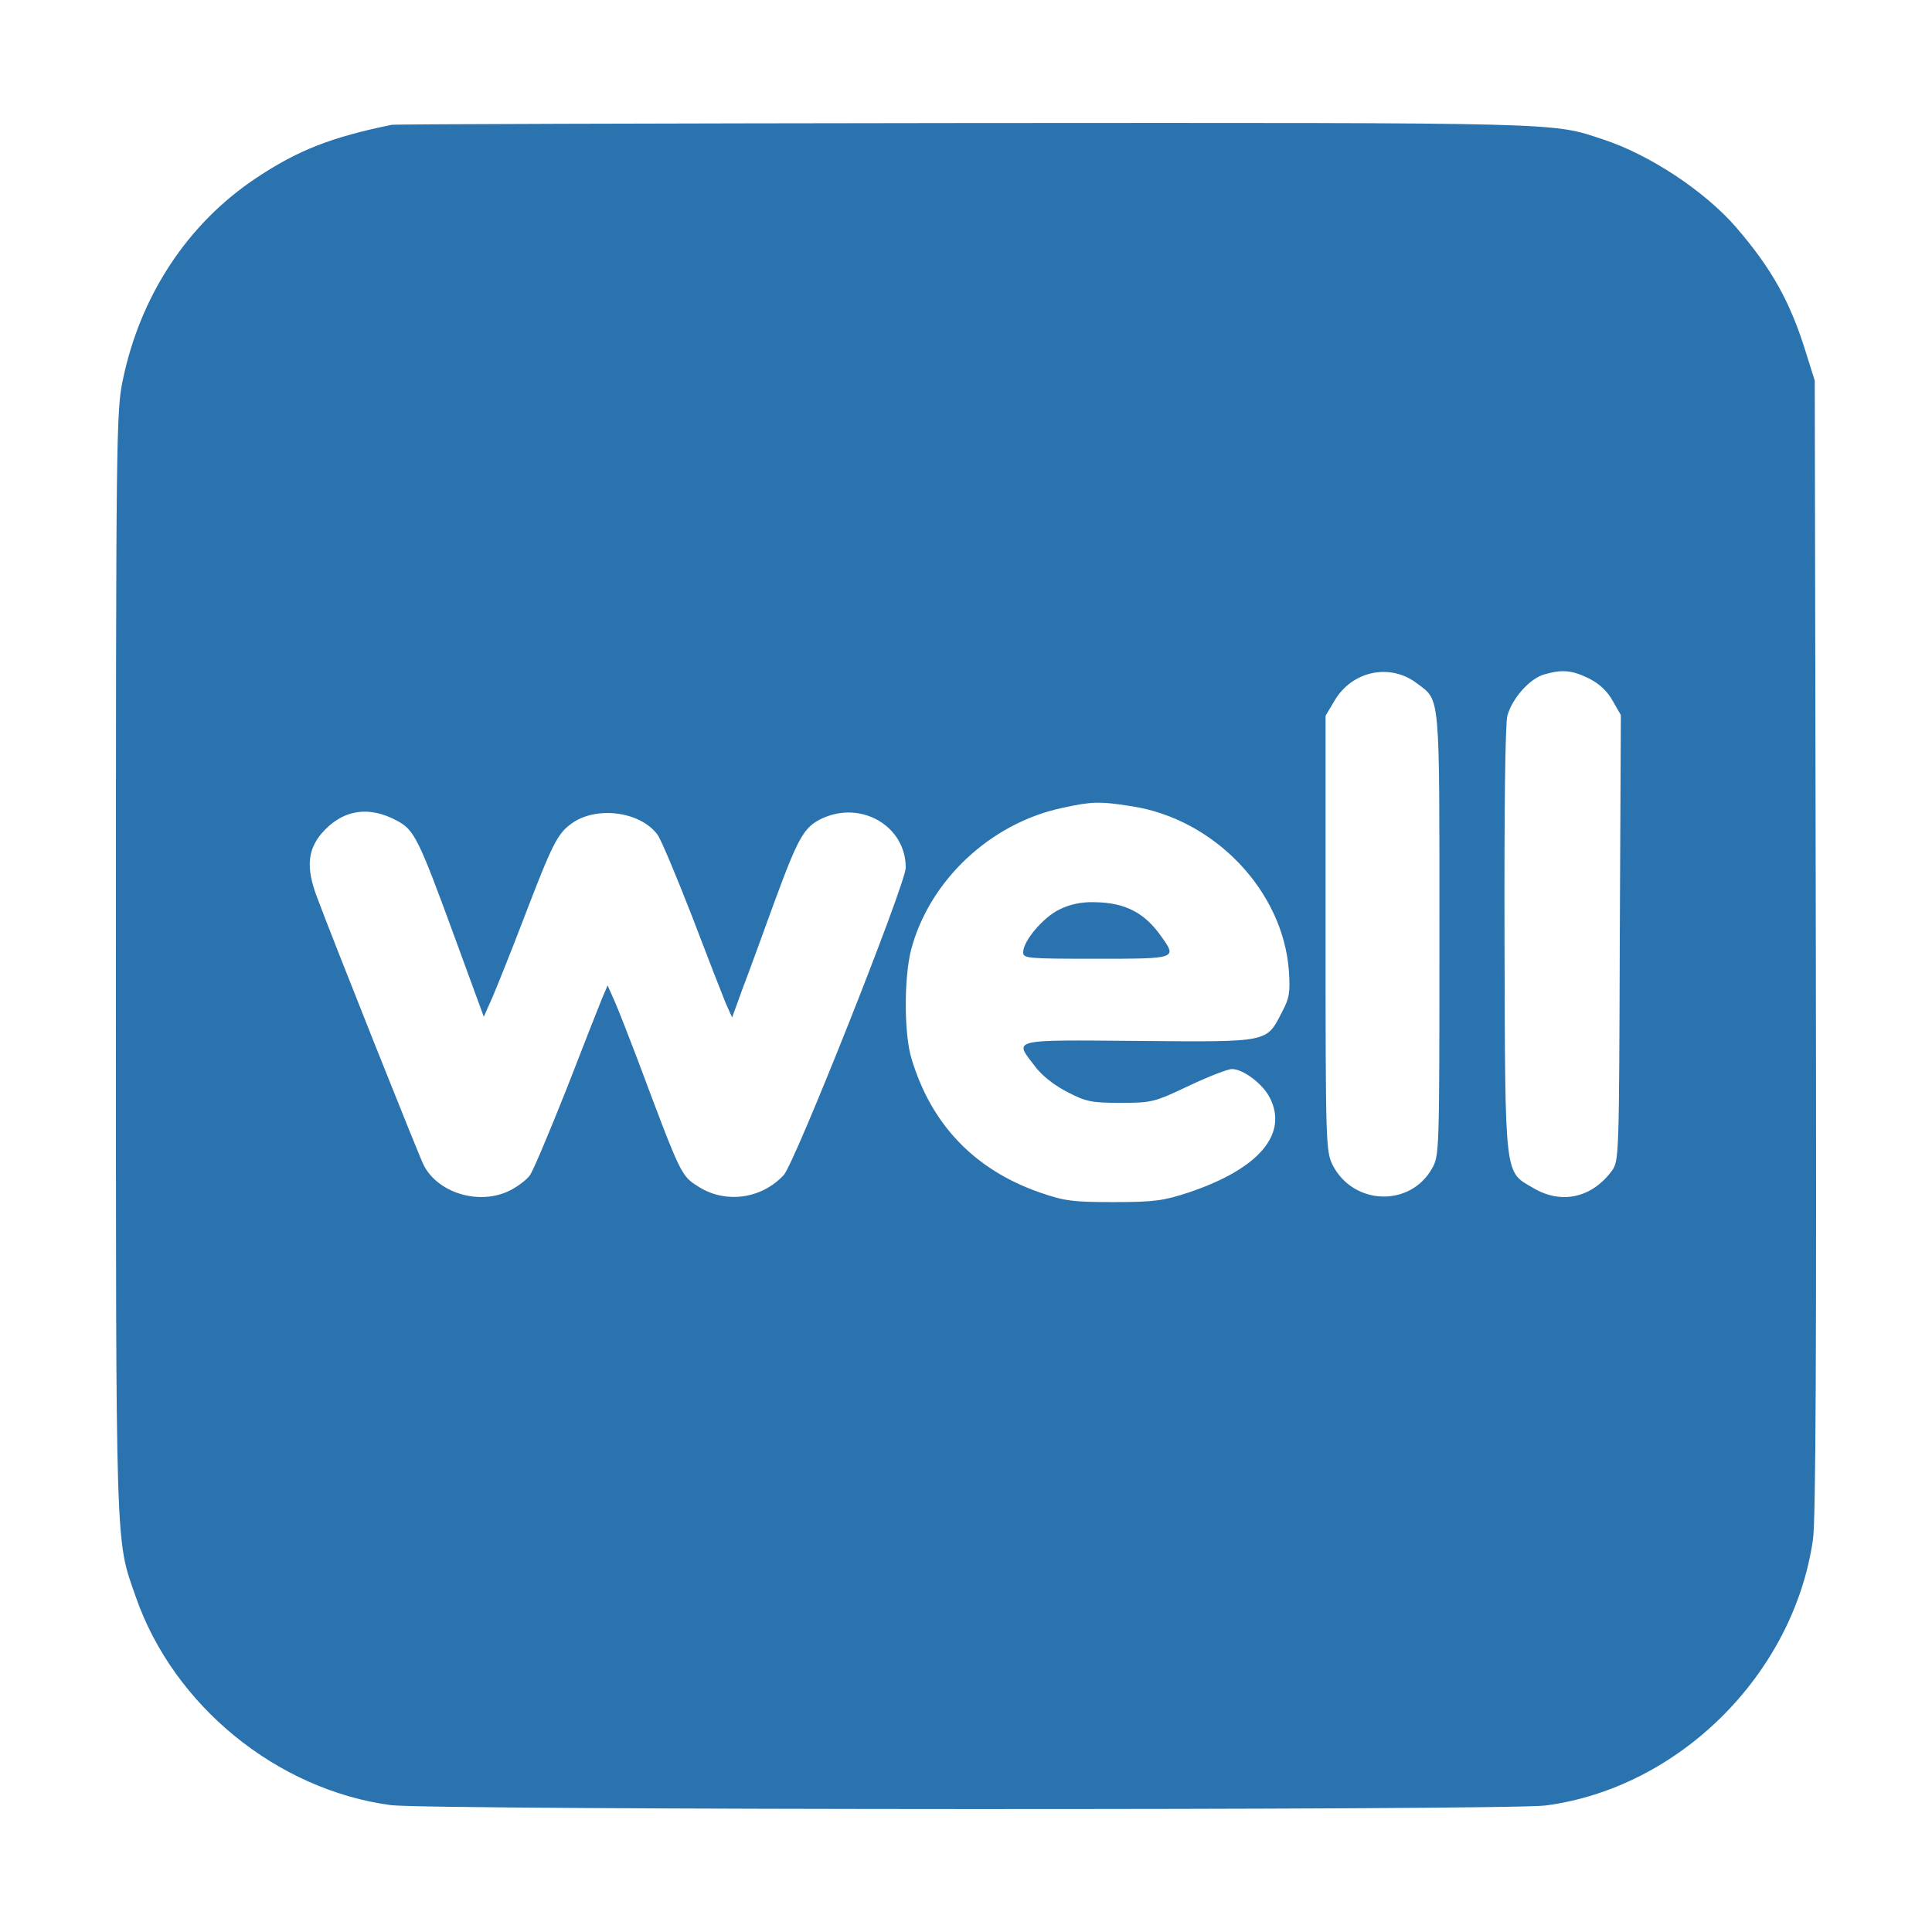
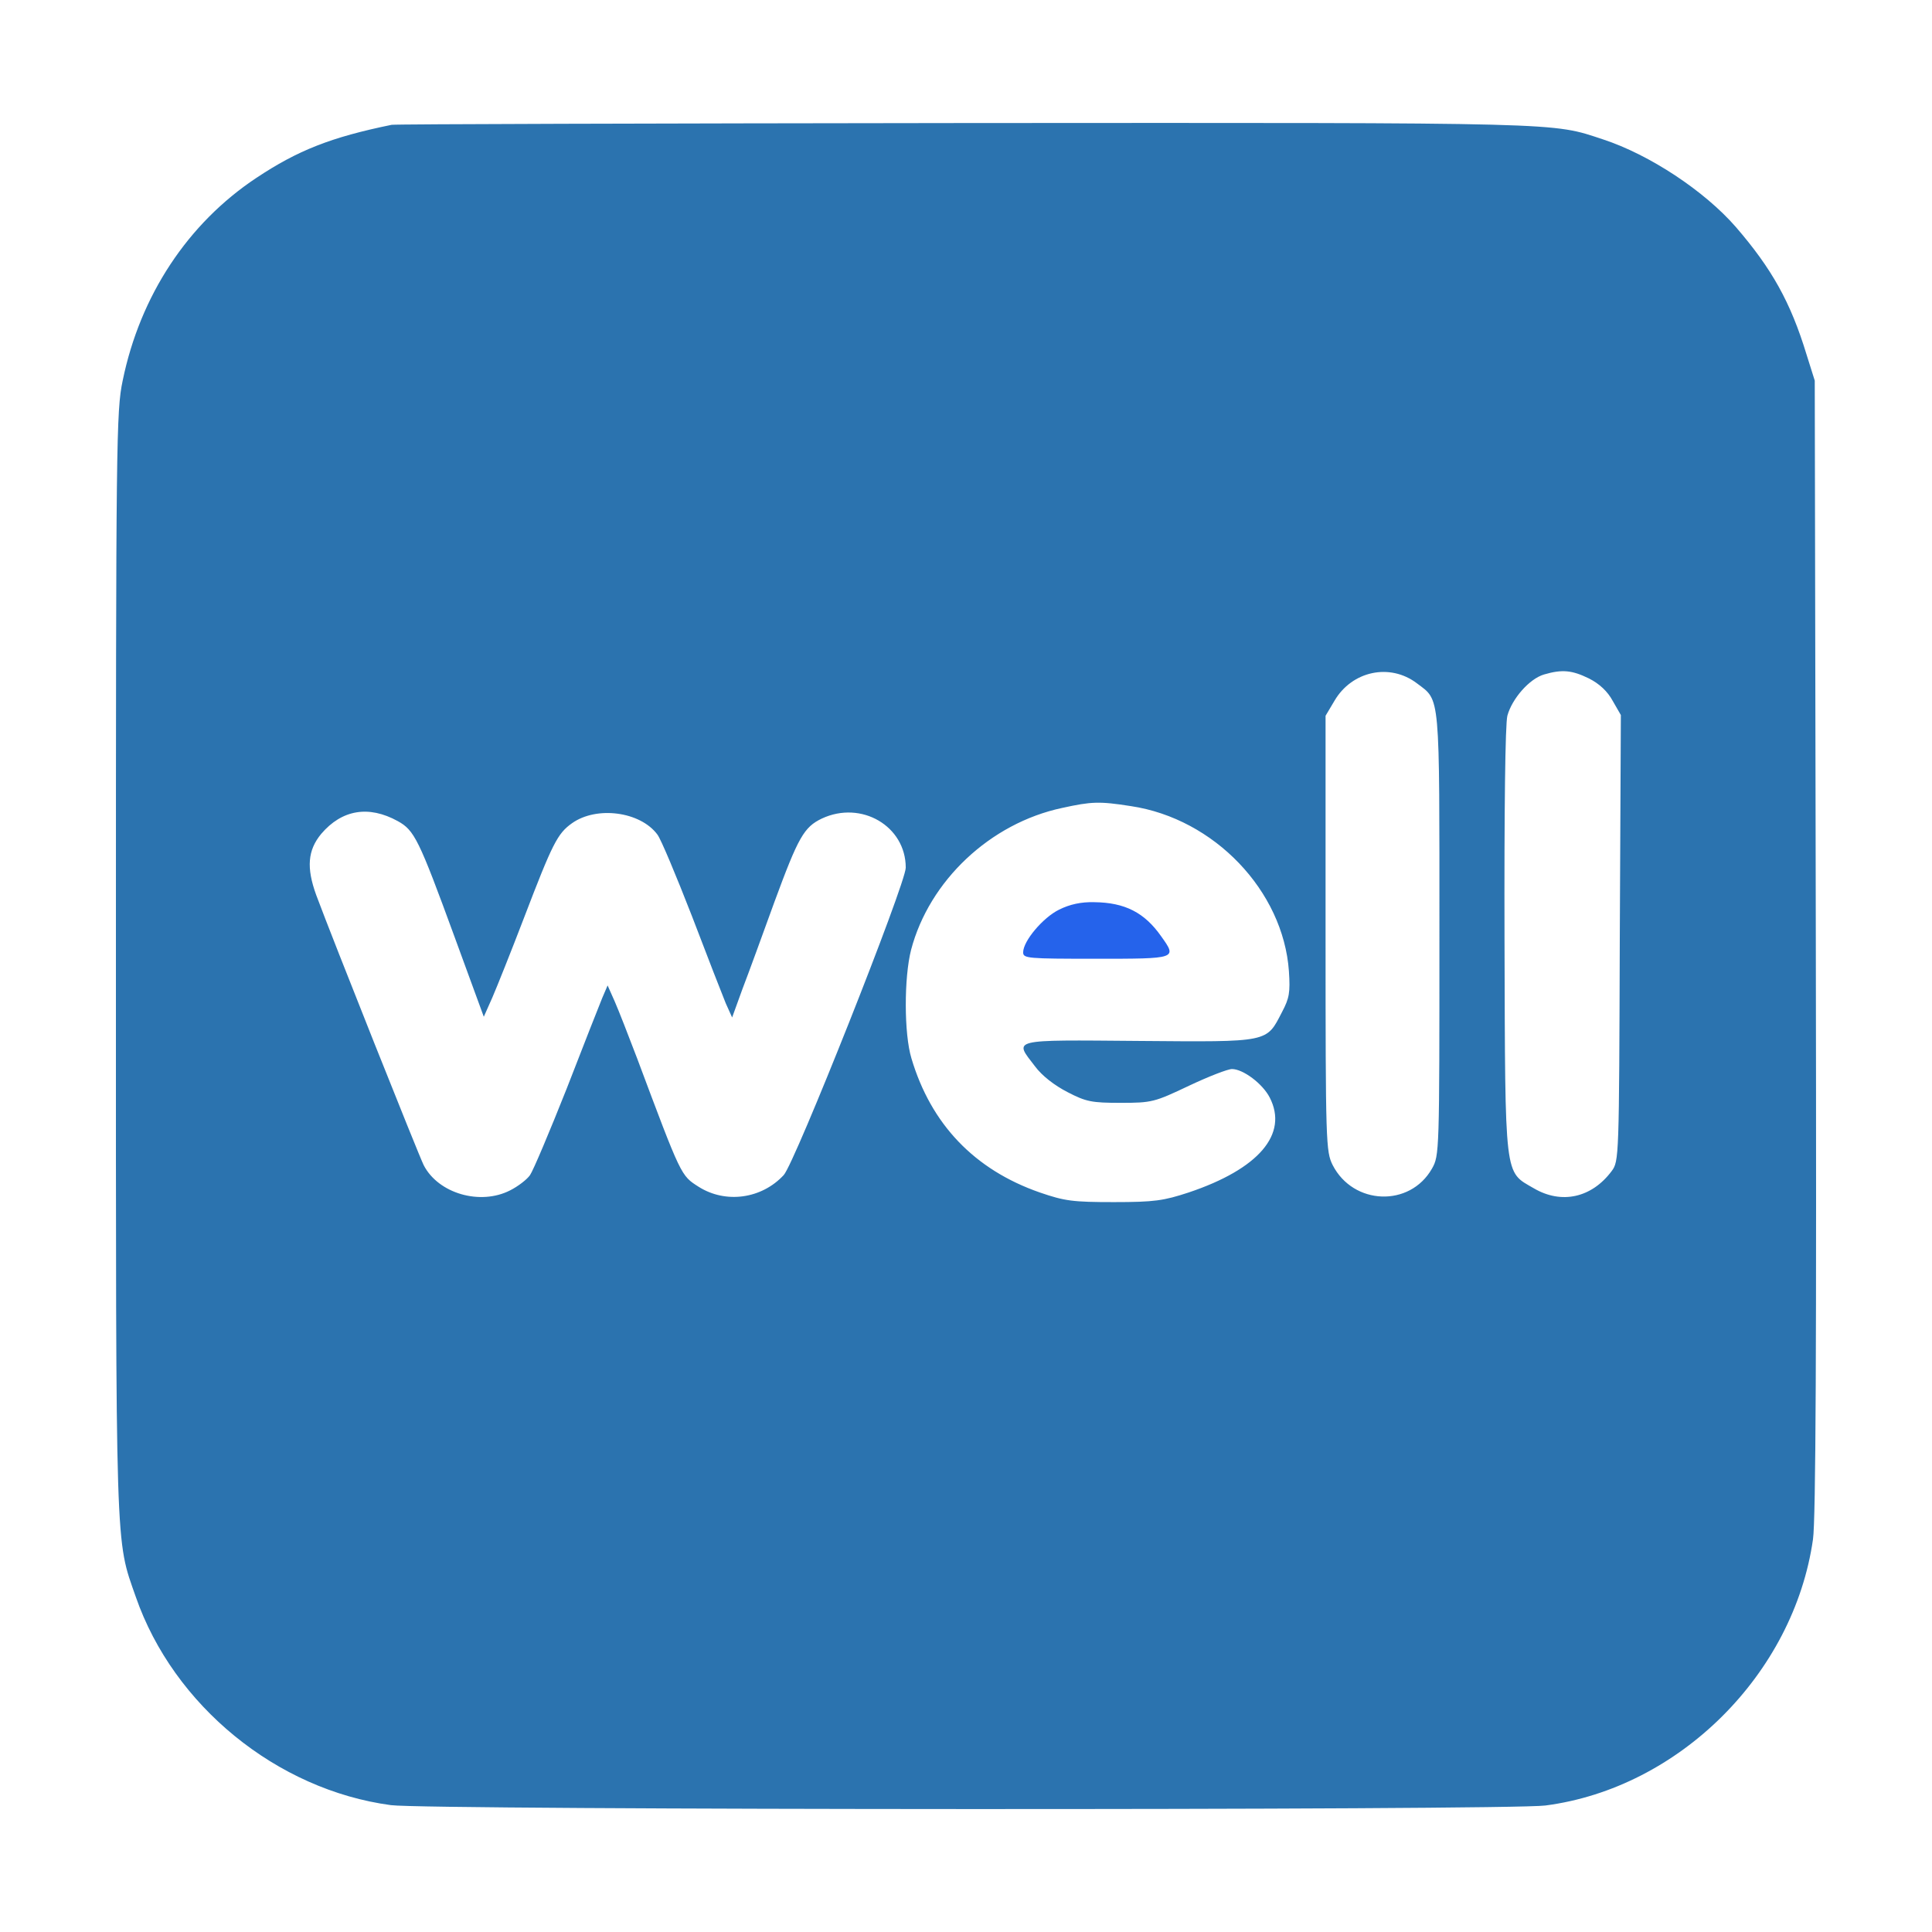
<svg xmlns="http://www.w3.org/2000/svg" t="1778678313994" class="icon" viewBox="0 0 1024 1024" version="1.1" p-id="1121" width="200" height="200">
  <path d="M207.582 66.154C175.337 72.754 157.8 79.731 135.926 94.251 99.532 118.388 74.264 156.668 65.024 201.735 61.63 217.764 61.442 233.415 61.442 510.234 61.442 827.784 61.064 815.15 72.001 846.453 91.99 903.966 146.675 948.657 207.205 956.765 226.439 959.405 799.312 959.594 819.112 956.954 890.013 947.714 950.733 887.184 960.915 815.904 962.424 805.722 962.801 712.569 962.424 501.56L961.858 201.735 957.521 187.97C949.035 160.062 939.041 142.336 919.996 120.274 903.402 101.228 874.362 81.994 849.66 73.886 822.129 64.834 832.5 65.023 511.744 65.212 346.558 65.4 209.657 65.777 207.582 66.154ZM751.038 362.208C763.484 371.636 762.918 365.79 762.918 495.149 762.918 610.93 762.918 612.439 758.958 619.416 747.267 639.97 717.284 638.838 706.347 617.53 702.764 610.364 702.576 606.027 702.576 494.772L702.576 379.367 707.29 371.448C716.53 355.608 736.707 351.271 751.038 362.208ZM842.117 359.568C847.774 362.396 852.111 366.545 854.751 371.448L859.088 378.99 858.522 497.223C858.145 613.759 858.145 615.456 854.185 620.736 843.625 634.878 827.597 638.461 812.889 629.787 797.238 620.736 797.803 625.827 797.426 498.732 797.238 428.395 797.803 383.893 798.935 379.367 801.386 370.316 810.626 359.756 818.357 357.493 827.974 354.665 833.254 355.231 842.117 359.568ZM599.429 427.264C643.554 433.864 680.136 472.143 683.153 514.76 683.908 526.074 683.342 529.091 679.57 536.257 671.085 552.662 673.348 552.285 603.577 551.719 534.75 551.154 537.39 550.588 548.515 565.108 552.286 570.199 558.886 575.291 565.863 578.873 575.669 583.965 578.686 584.53 593.96 584.53 610.554 584.53 611.874 584.153 630.165 575.479 640.537 570.576 650.719 566.616 652.982 566.616 658.828 566.616 669.199 574.348 672.971 581.702 682.965 601.124 667.125 619.604 629.977 632.05 616.777 636.387 611.874 637.141 590.377 637.141 568.503 637.141 564.355 636.575 551.155 632.05 516.458 619.981 493.453 595.845 483.082 560.959 479.122 547.948 479.122 518.154 482.893 503.446 492.51 466.863 524.755 436.315 563.035 428.207 578.498 424.813 582.646 424.624 599.429 427.264ZM210.788 435.184C219.651 440.087 221.914 444.612 240.959 496.657L256.422 538.897 260.947 528.714C263.399 523.057 270.942 504.2 277.73 486.475 292.816 447.064 295.456 441.784 303.187 436.315 316.198 427.075 339.392 430.092 348.443 442.349 350.329 444.801 358.438 464.224 366.735 485.532 374.843 506.84 382.952 527.583 384.649 531.731L388.043 539.274 393.511 524.188C396.717 515.891 404.26 495.149 410.483 477.989 423.117 443.669 426.134 438.389 435.562 433.864 456.493 424.058 480.065 437.824 480.065 459.886 480.065 468.372 421.231 616.587 415.385 622.81 403.694 635.444 384.649 638.084 370.317 629.033 360.889 622.998 361.266 623.941 337.695 560.959 333.169 549.079 327.889 535.502 325.815 530.788L322.044 522.303 319.215 528.903C317.707 532.485 309.221 554.171 300.358 576.988 291.307 599.804 282.633 620.359 280.936 622.81 279.427 625.073 274.524 628.844 270.376 630.918 254.536 639.027 232.285 632.615 224.554 617.53 221.914 612.25 176.28 497.789 167.606 474.406 162.326 459.886 163.08 450.646 170.246 441.972 181.183 429.15 195.325 426.698 210.788 435.184Z" fill="#2b73af" p-id="1122" />
-   <path d="M561.338 482.137C552.852 486.286 542.292 498.732 542.292 504.766 542.292 507.971 544.555 508.16 580.949 508.16 623.943 508.16 623.943 508.16 615.457 496.28 606.594 483.646 596.223 478.366 580.006 478.178 573.029 477.989 566.995 479.309 561.338 482.137Z" fill="#2b73af" p-id="1123" />
+   <path d="M561.338 482.137C552.852 486.286 542.292 498.732 542.292 504.766 542.292 507.971 544.555 508.16 580.949 508.16 623.943 508.16 623.943 508.16 615.457 496.28 606.594 483.646 596.223 478.366 580.006 478.178 573.029 477.989 566.995 479.309 561.338 482.137Z" fill="#2563eb" p-id="1123" />
</svg>
